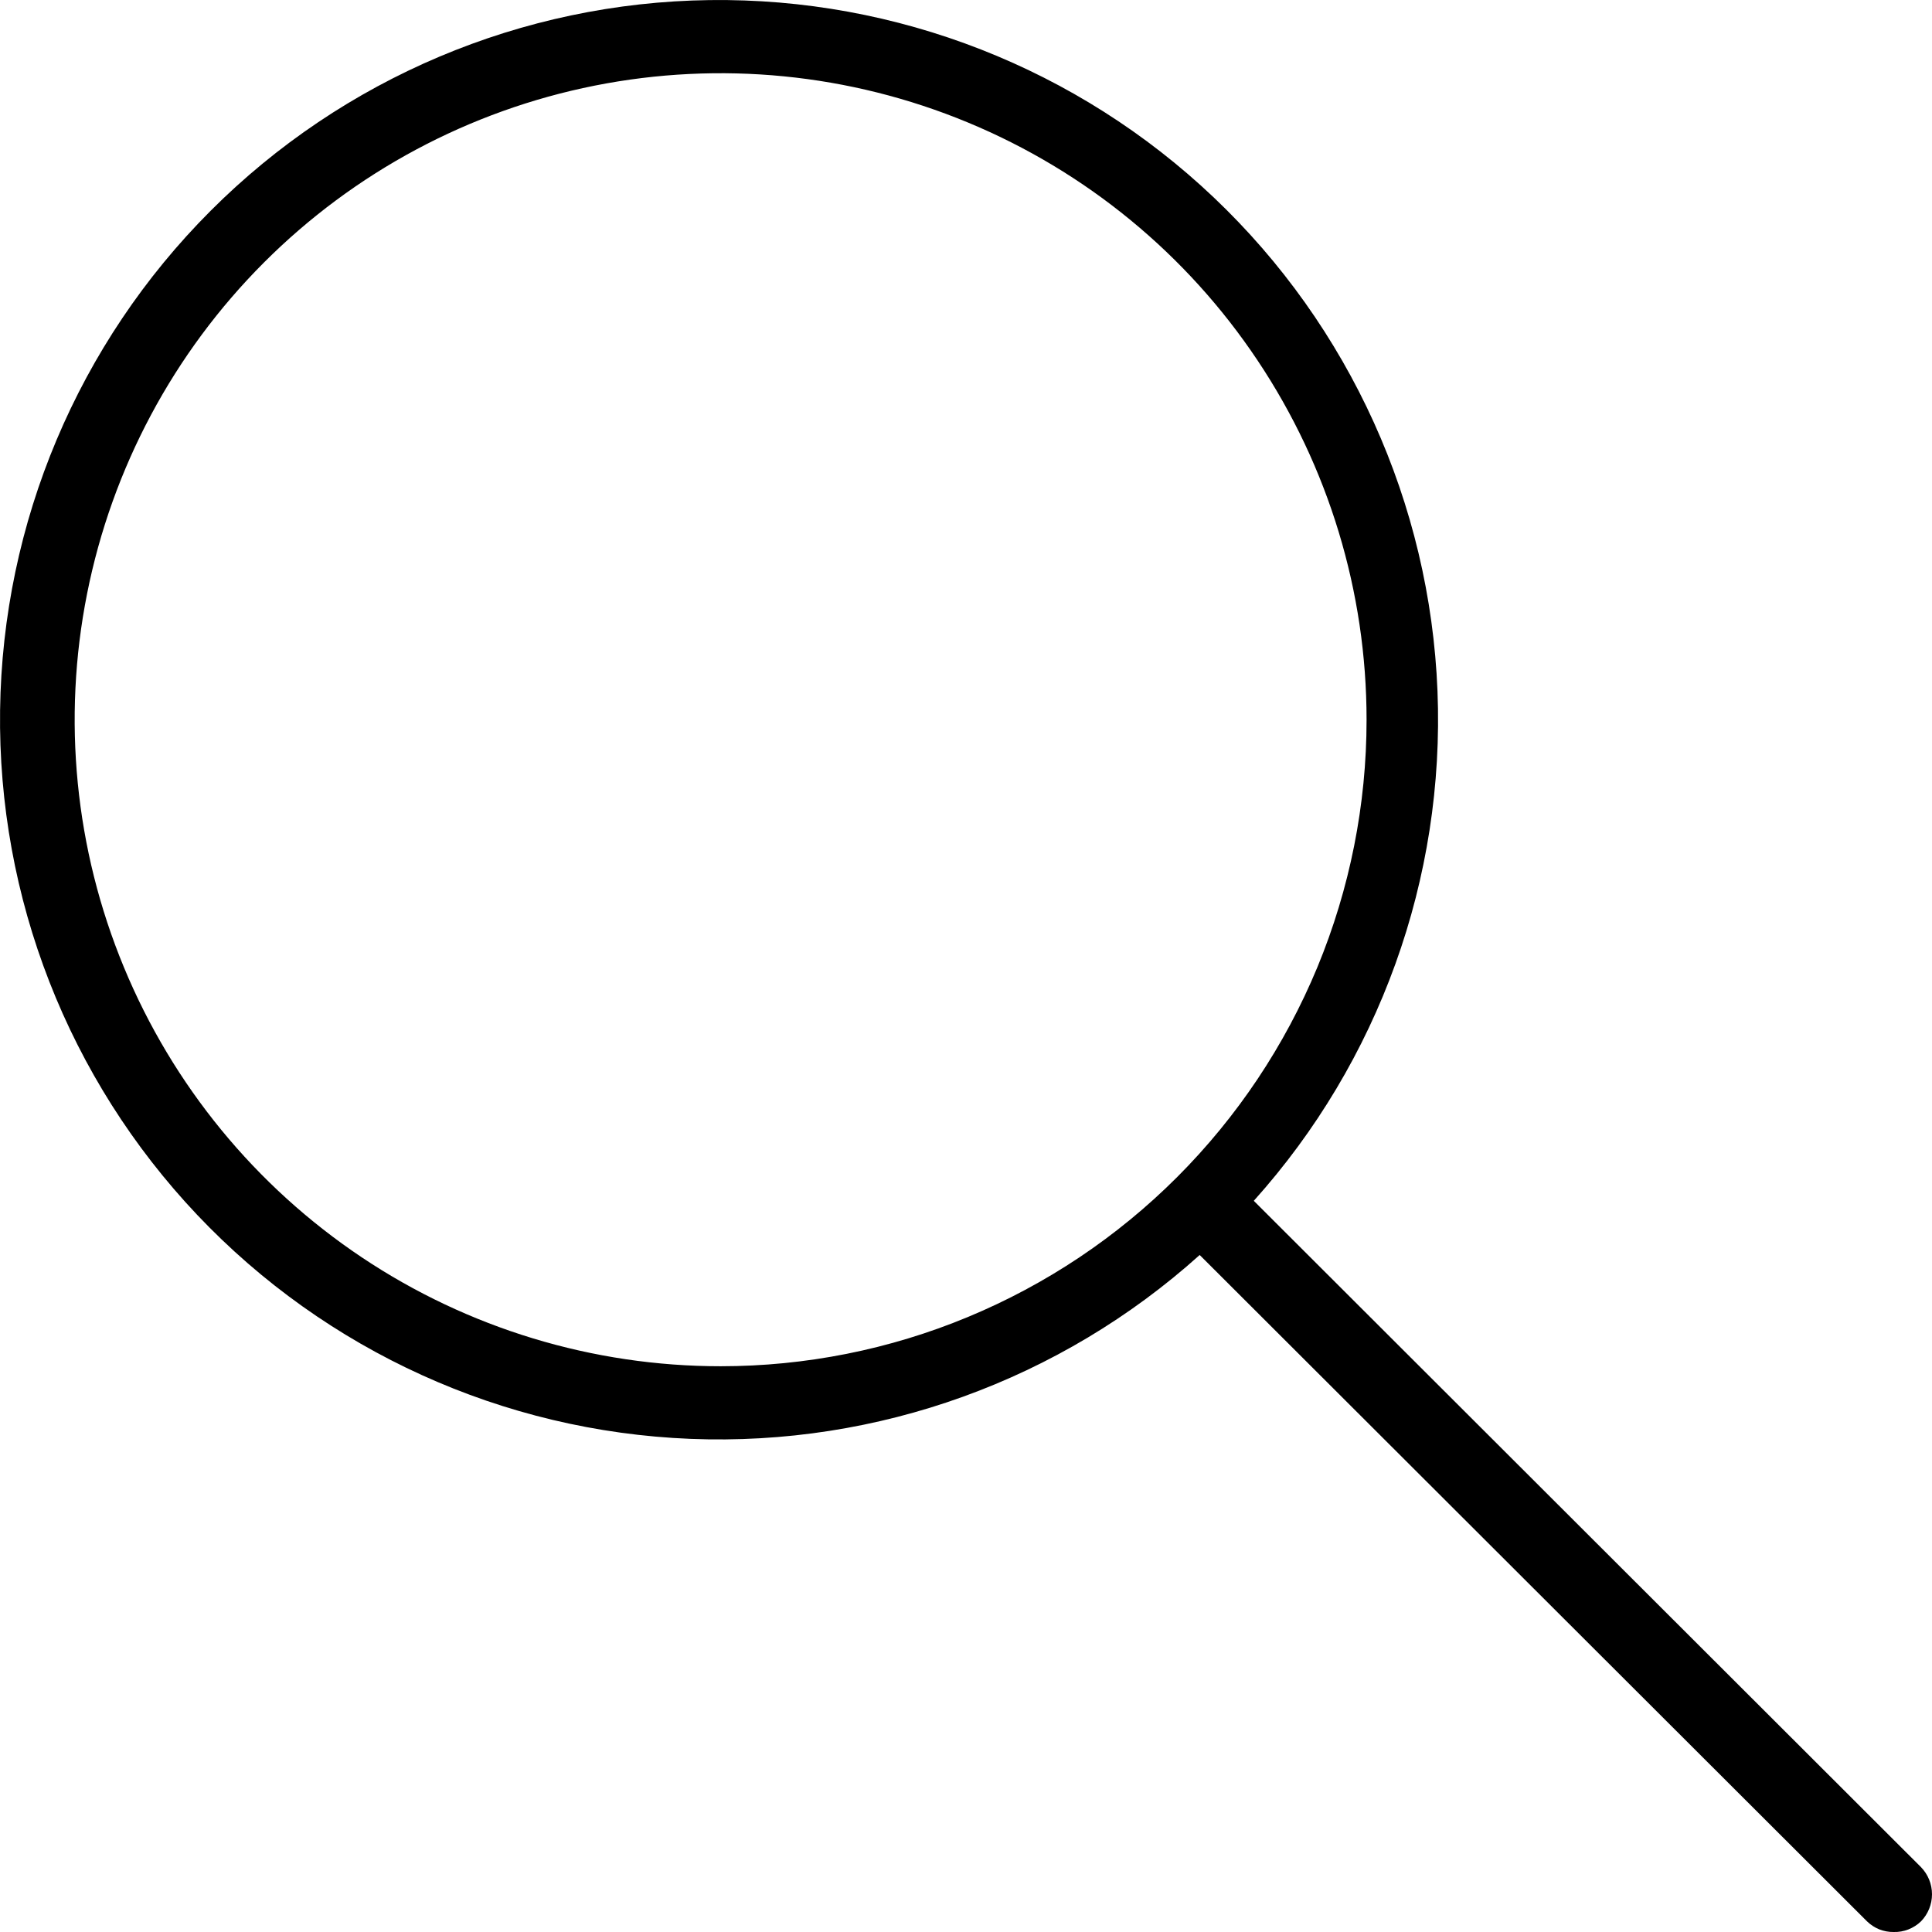
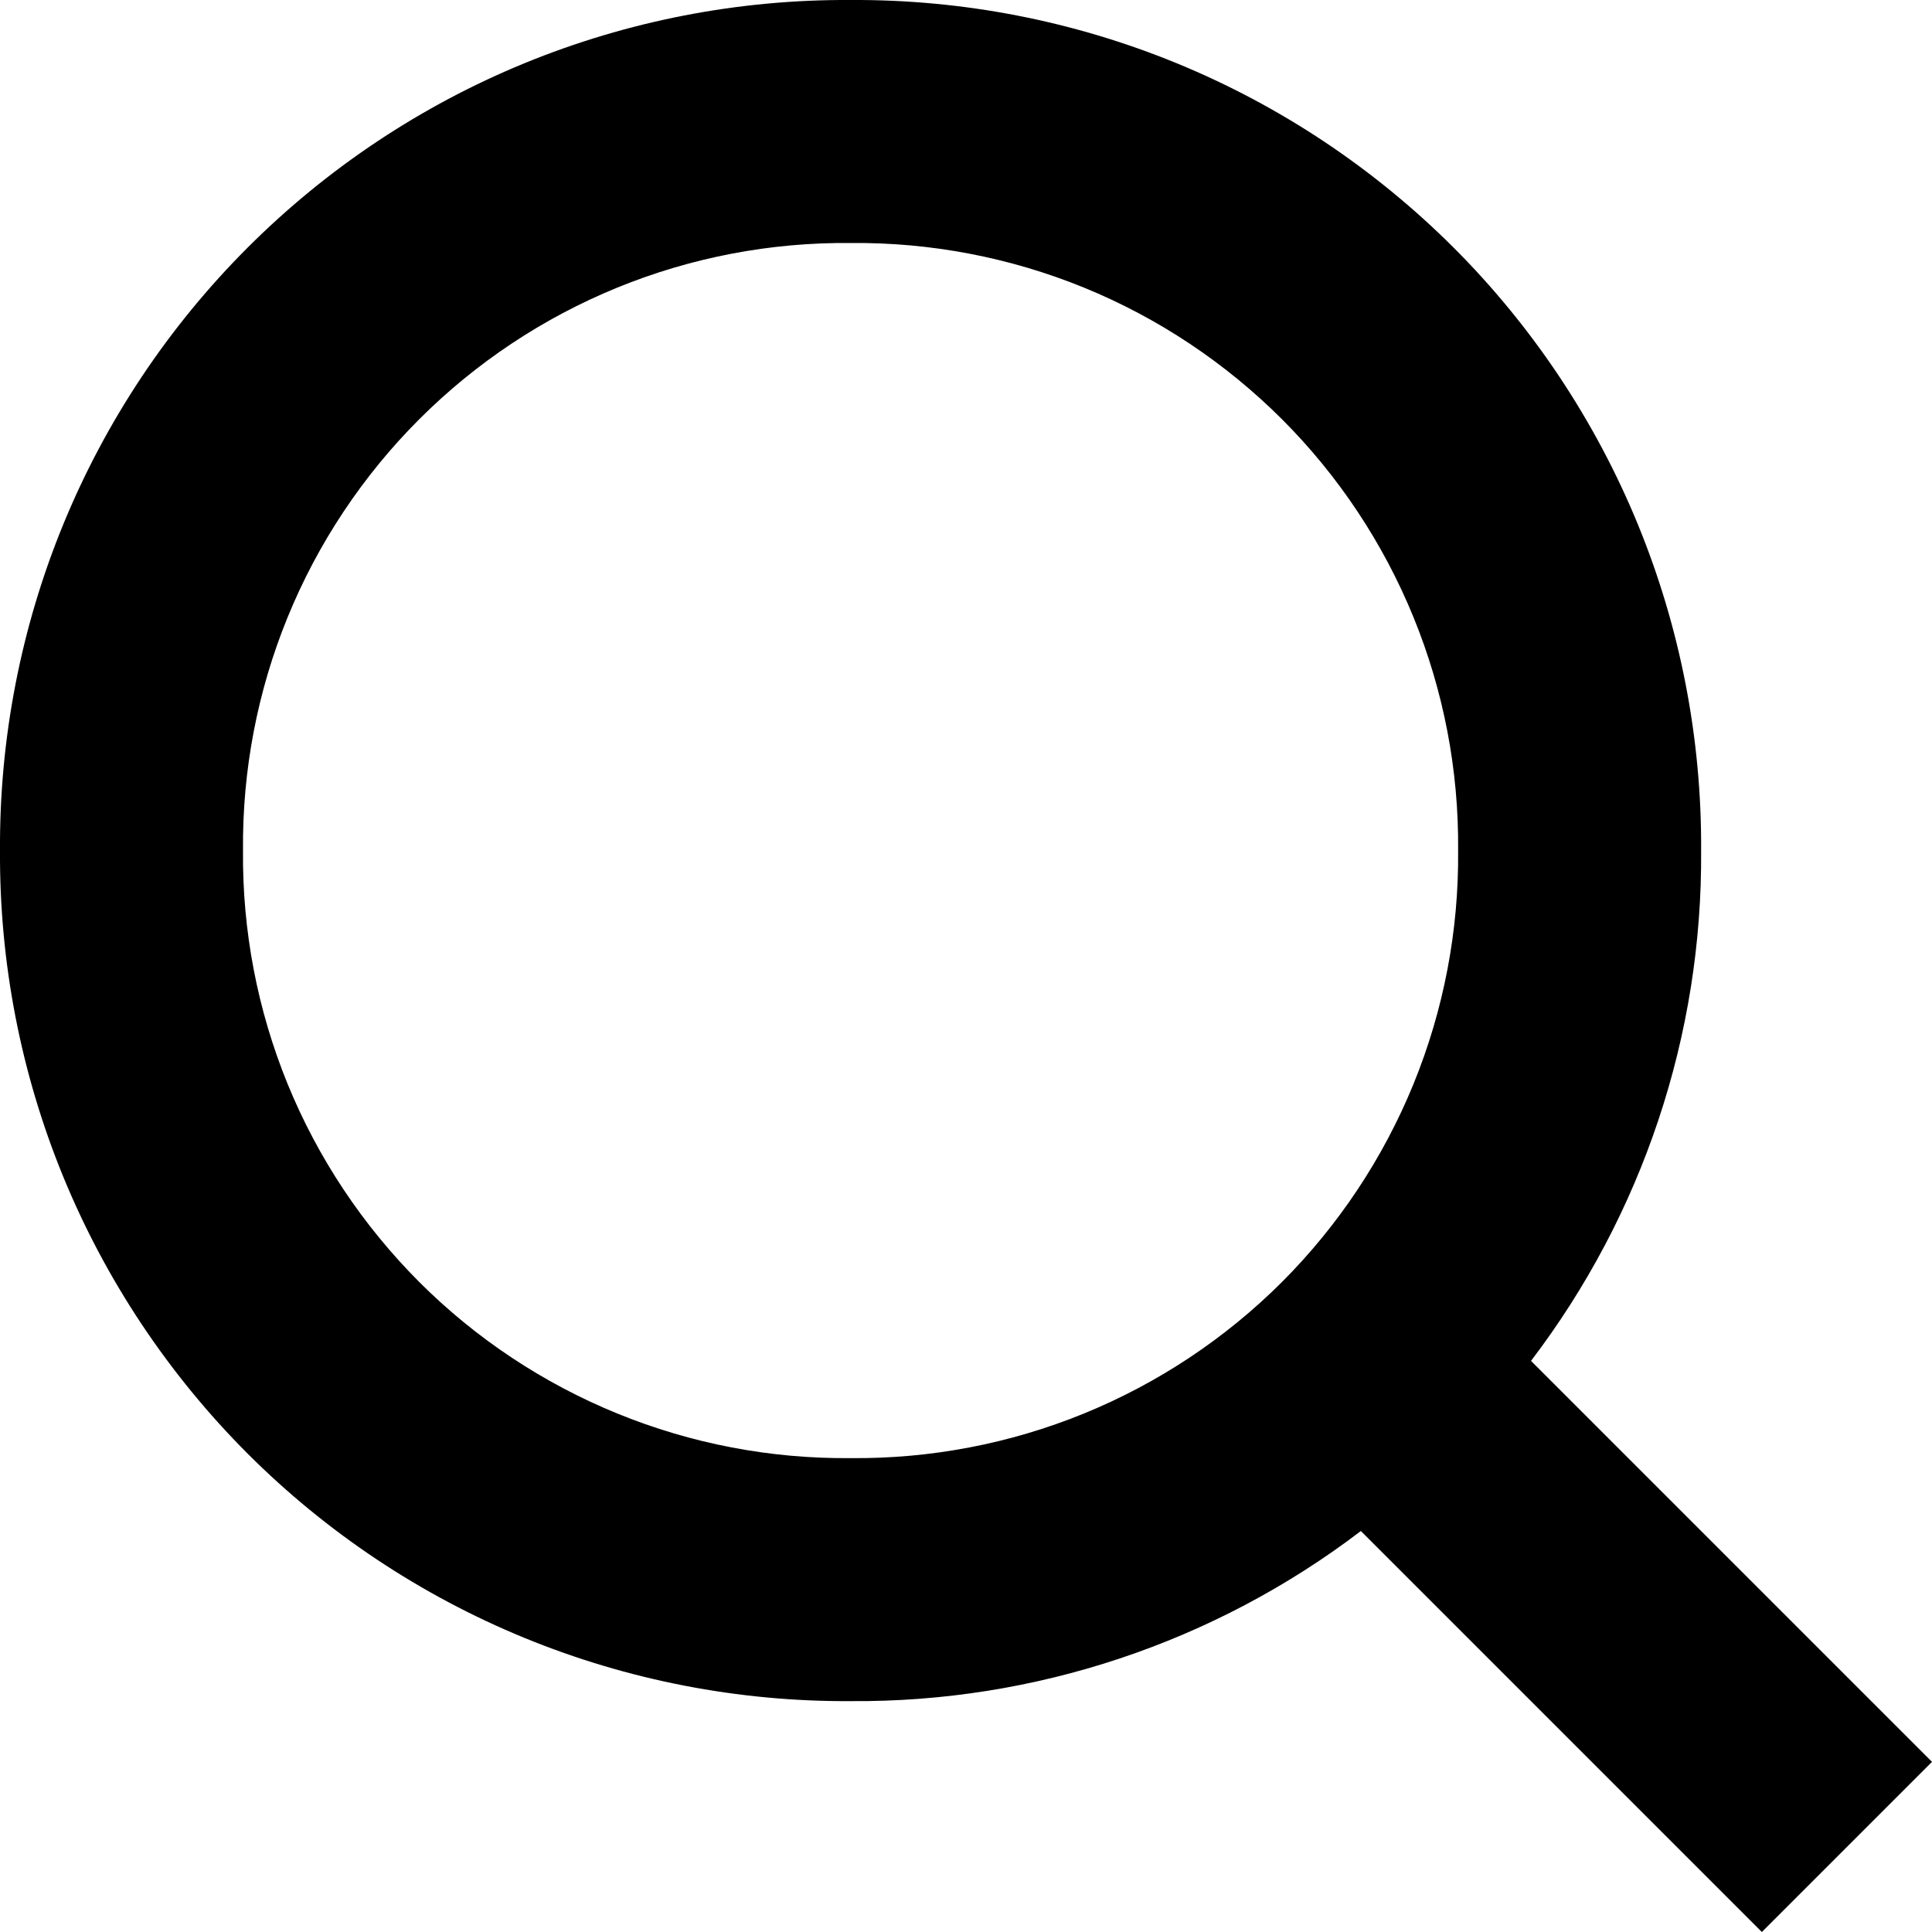
- <svg xmlns="http://www.w3.org/2000/svg" width="24" height="24" viewBox="0 0 24 24" fill="none">
-   <path d="M23.864 23.195L15.575 14.917C17.131 13.184 17.95 10.912 17.857 8.584C17.764 6.256 16.767 4.056 15.078 2.453C13.389 0.85 11.141 -0.03 8.813 0.001C6.486 0.032 4.262 0.971 2.616 2.619C0.97 4.266 0.032 6.492 0.001 8.822C-0.03 11.151 0.849 13.401 2.45 15.092C4.052 16.783 6.25 17.781 8.576 17.874C10.902 17.967 13.172 17.147 14.903 15.59L23.192 23.867C23.236 23.91 23.288 23.944 23.344 23.967C23.401 23.989 23.462 24.001 23.523 24C23.586 24.002 23.648 23.991 23.707 23.968C23.765 23.945 23.819 23.911 23.864 23.867C23.951 23.777 24 23.657 24 23.531C24 23.405 23.951 23.285 23.864 23.195ZM8.952 16.972C7.365 16.972 5.813 16.501 4.494 15.619C3.174 14.736 2.146 13.482 1.539 12.015C0.931 10.547 0.772 8.932 1.082 7.374C1.392 5.816 2.156 4.385 3.278 3.262C4.4 2.139 5.83 1.374 7.386 1.064C8.943 0.754 10.556 0.913 12.022 1.521C13.489 2.129 14.742 3.158 15.623 4.479C16.505 5.8 16.976 7.353 16.976 8.941C16.976 9.996 16.768 11.04 16.365 12.015C15.961 12.989 15.37 13.874 14.625 14.62C13.88 15.366 12.996 15.957 12.022 16.361C11.049 16.765 10.005 16.972 8.952 16.972Z" fill="black" />
+ <svg xmlns="http://www.w3.org/2000/svg" width="18" height="18" viewBox="0 0 18 18" fill="none">
+   <path d="M18 16.415L14.264 12.679C15.304 11.314 15.862 9.641 15.849 7.925C15.855 6.882 15.655 5.849 15.259 4.884C14.863 3.92 14.28 3.044 13.543 2.307C12.805 1.57 11.929 0.986 10.965 0.59C10 0.194 8.967 -0.006 7.925 0C6.882 -0.006 5.849 0.194 4.884 0.59C3.92 0.986 3.044 1.57 2.307 2.307C1.57 3.044 0.986 3.92 0.59 4.884C0.194 5.849 -0.006 6.882 0 7.925C-0.006 8.967 0.194 10 0.59 10.965C0.986 11.929 1.57 12.805 2.307 13.543C3.044 14.28 3.92 14.863 4.884 15.259C5.849 15.655 6.882 15.855 7.925 15.849C9.641 15.862 11.314 15.304 12.679 14.264L16.415 18L18 16.415ZM2.264 7.925C2.257 7.179 2.398 6.44 2.68 5.75C2.962 5.06 3.379 4.433 3.906 3.906C4.433 3.379 5.06 2.962 5.75 2.68C6.44 2.398 7.179 2.257 7.925 2.264C8.67 2.257 9.409 2.398 10.1 2.68C10.79 2.962 11.416 3.379 11.944 3.906C12.471 4.433 12.887 5.06 13.169 5.75C13.451 6.44 13.592 7.179 13.585 7.925C13.592 8.67 13.451 9.409 13.169 10.1C12.887 10.79 12.471 11.416 11.944 11.944C11.416 12.471 10.79 12.887 10.1 13.169C9.409 13.451 8.67 13.592 7.925 13.585C7.179 13.592 6.44 13.451 5.75 13.169C5.06 12.887 4.433 12.471 3.906 11.944C3.379 11.416 2.962 10.79 2.68 10.1C2.398 9.409 2.257 8.67 2.264 7.925Z" fill="black" />
</svg>
